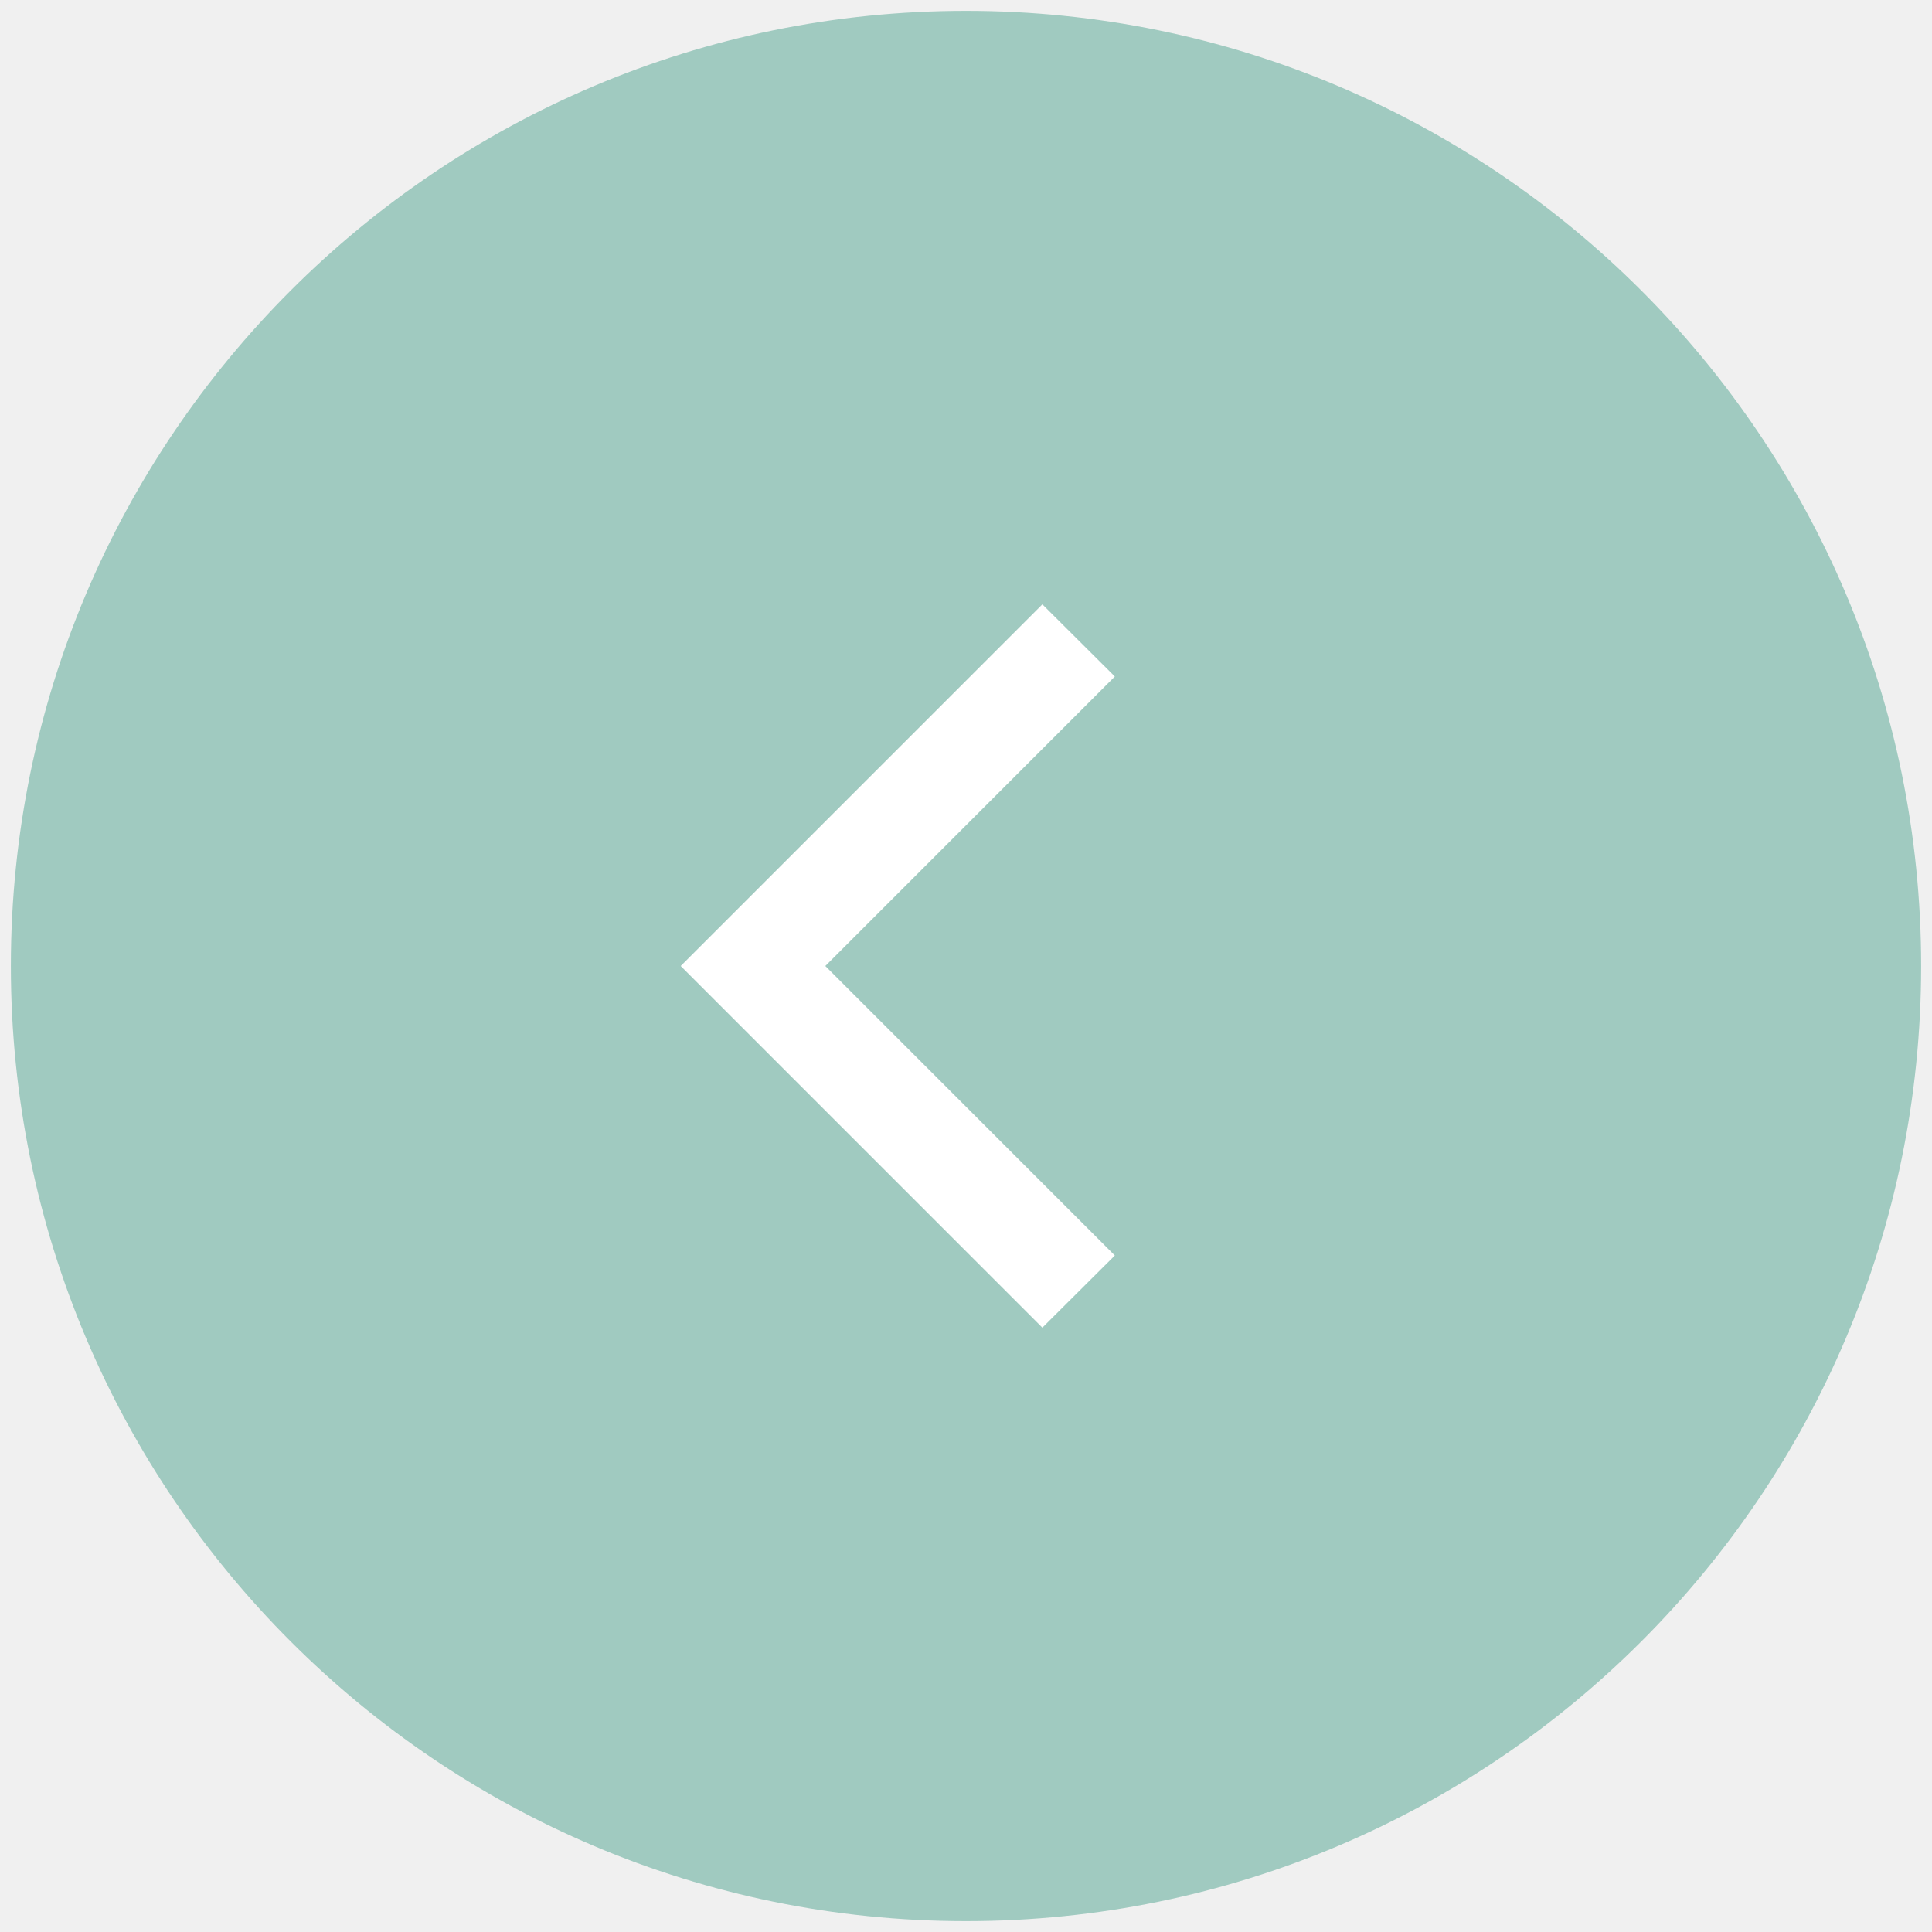
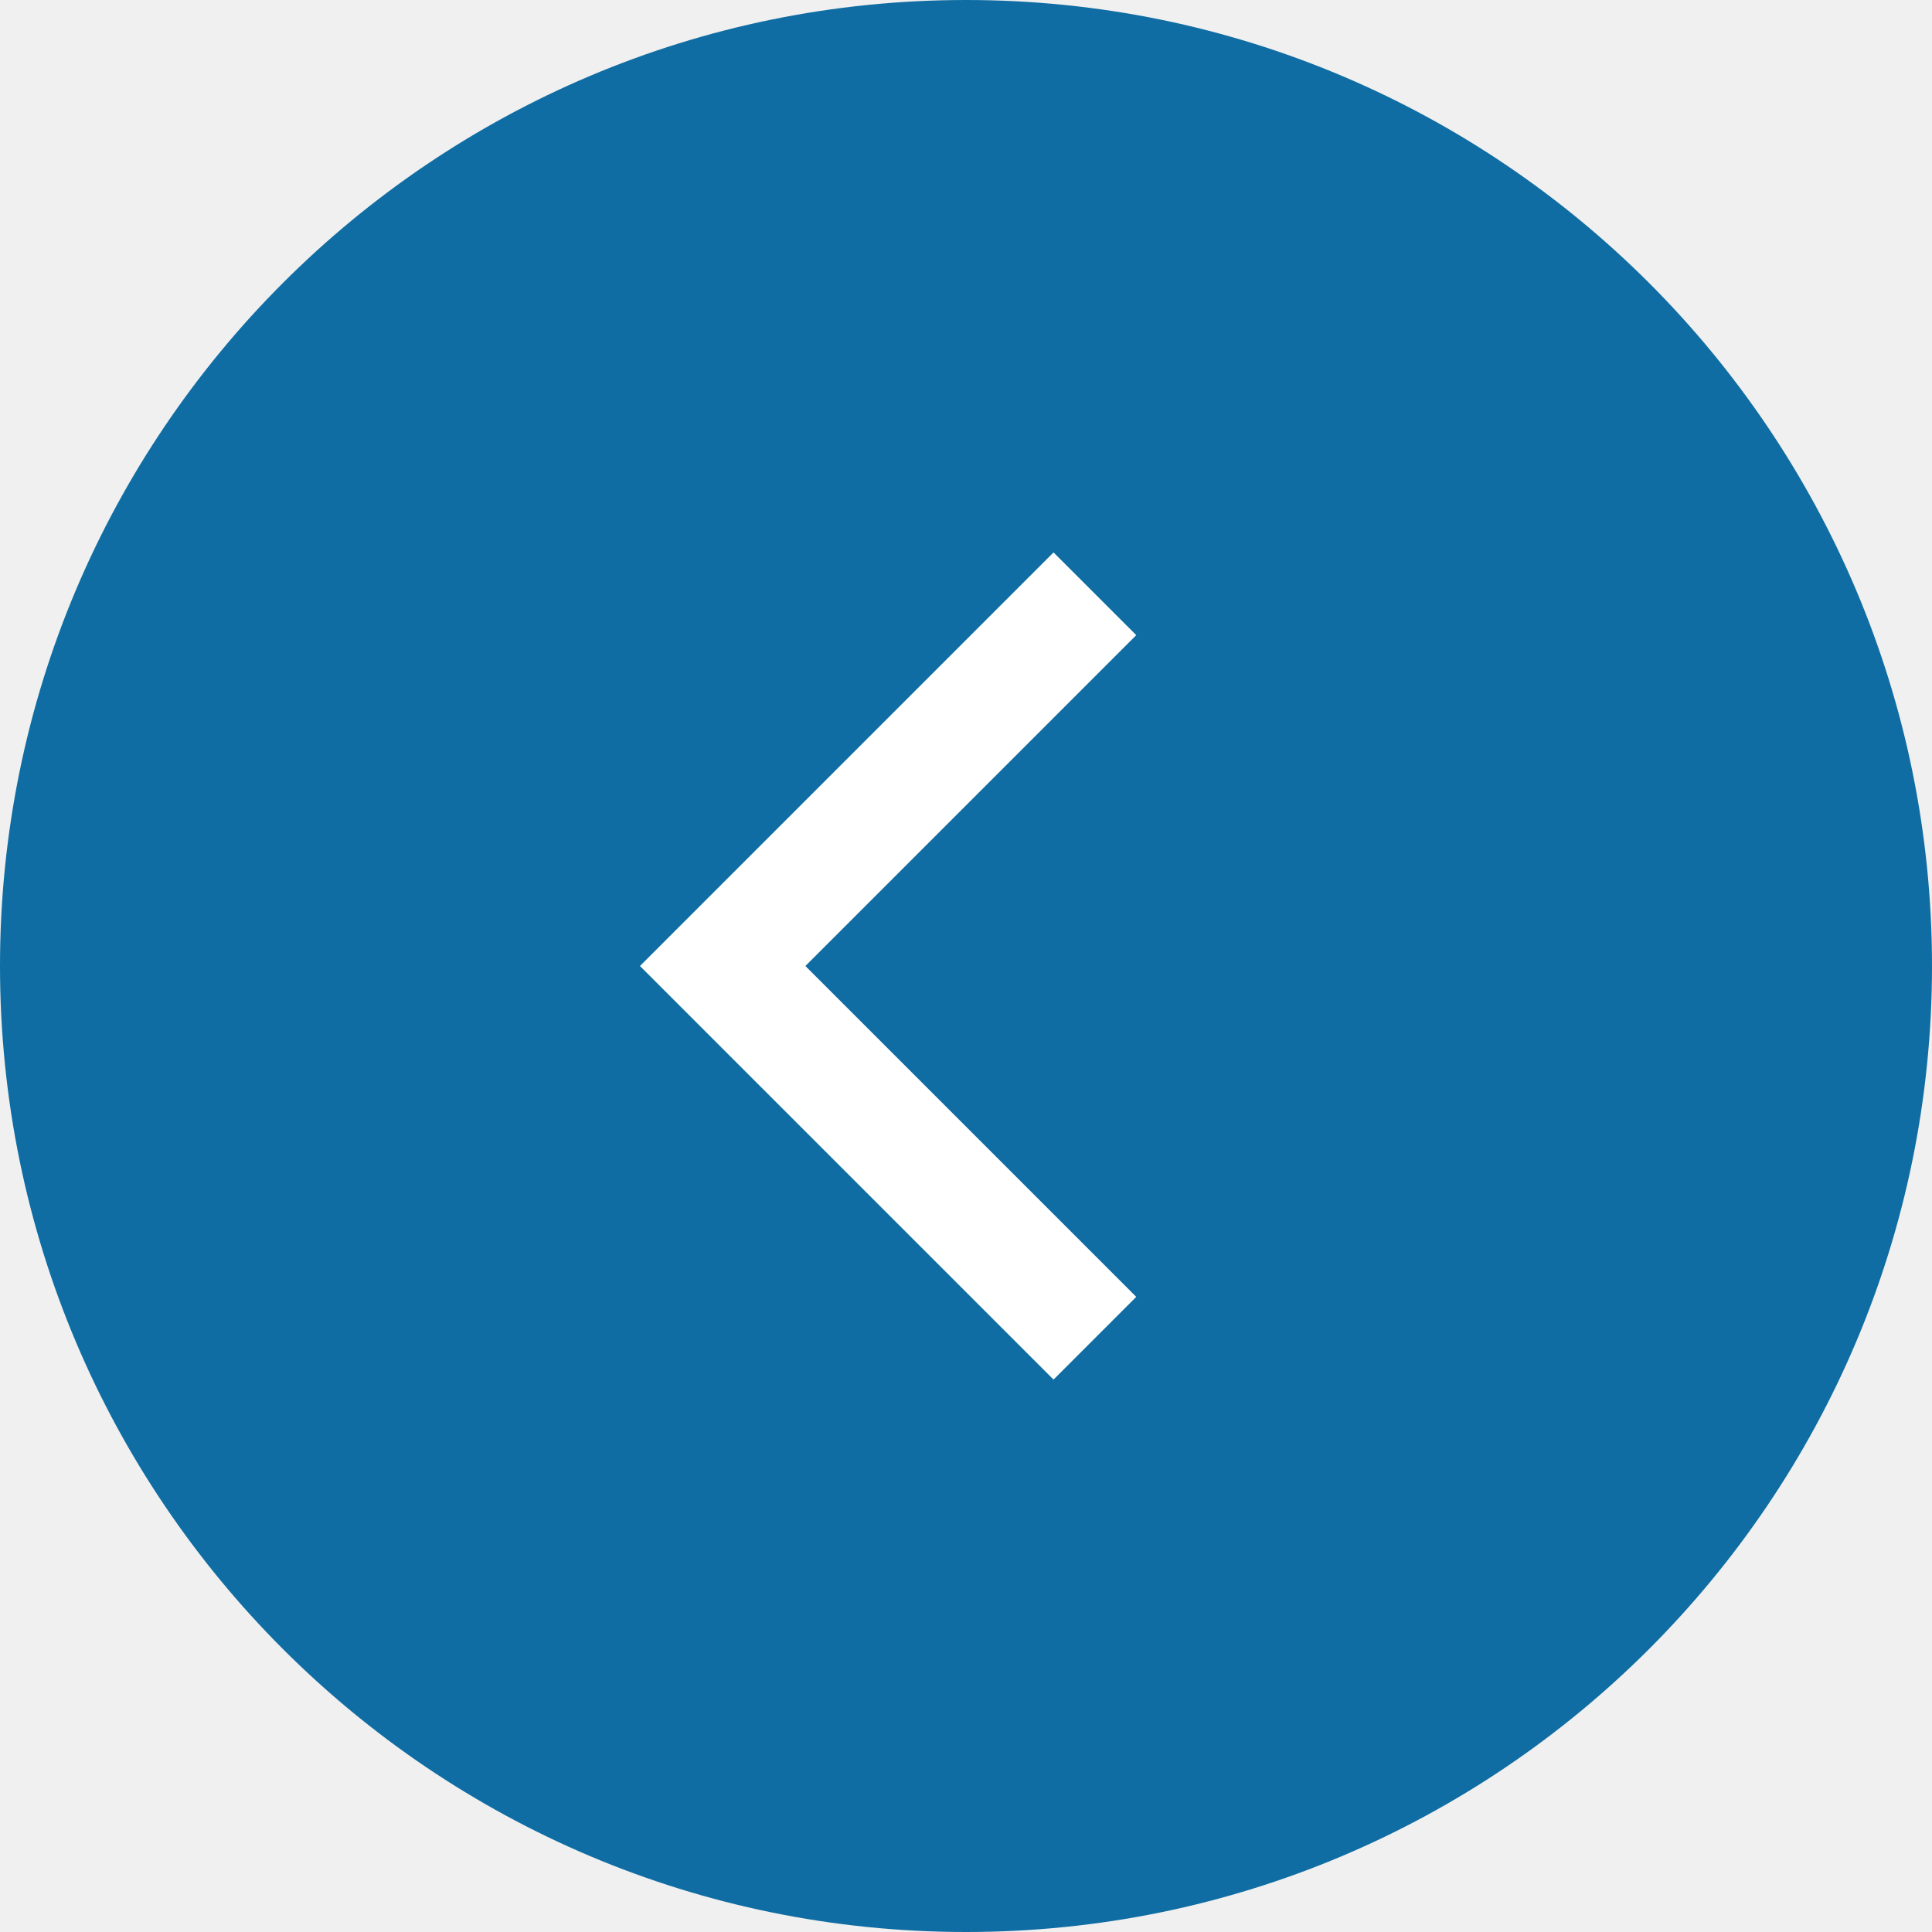
<svg xmlns="http://www.w3.org/2000/svg" viewBox="0 0 64 64">
  <defs>
-     <style>.cls-1{fill:none;}.cls-2{fill:#a0cac0;}.cls-3{fill:#fff;}</style>
+     <style>.cls-1{fill:none;}.cls-2{fill:#0f6da3;}.cls-3{fill:#fff;}</style>
  </defs>
  <g id="レイヤー_2" data-name="レイヤー 2">
    <g id="c-carousel_prev">
      <rect class="cls-1" width="64" height="64" />
-       <circle class="cls-2" cx="32" cy="32" r="31.64" />
-       <polygon class="cls-3" points="34.53 43.98 36.93 41.59 27.34 32 36.93 22.41 34.53 20.02 22.55 32 34.53 43.98" />
+       <circle class="cls-2" cx="32" cy="32" r="32" />
+       <polygon class="cls-3" points="34.9 45.7 37.64 42.96 26.68 32 37.64 21.04 34.9 18.3 21.2 32 34.9 45.7" />
    </g>
  </g>
</svg>
